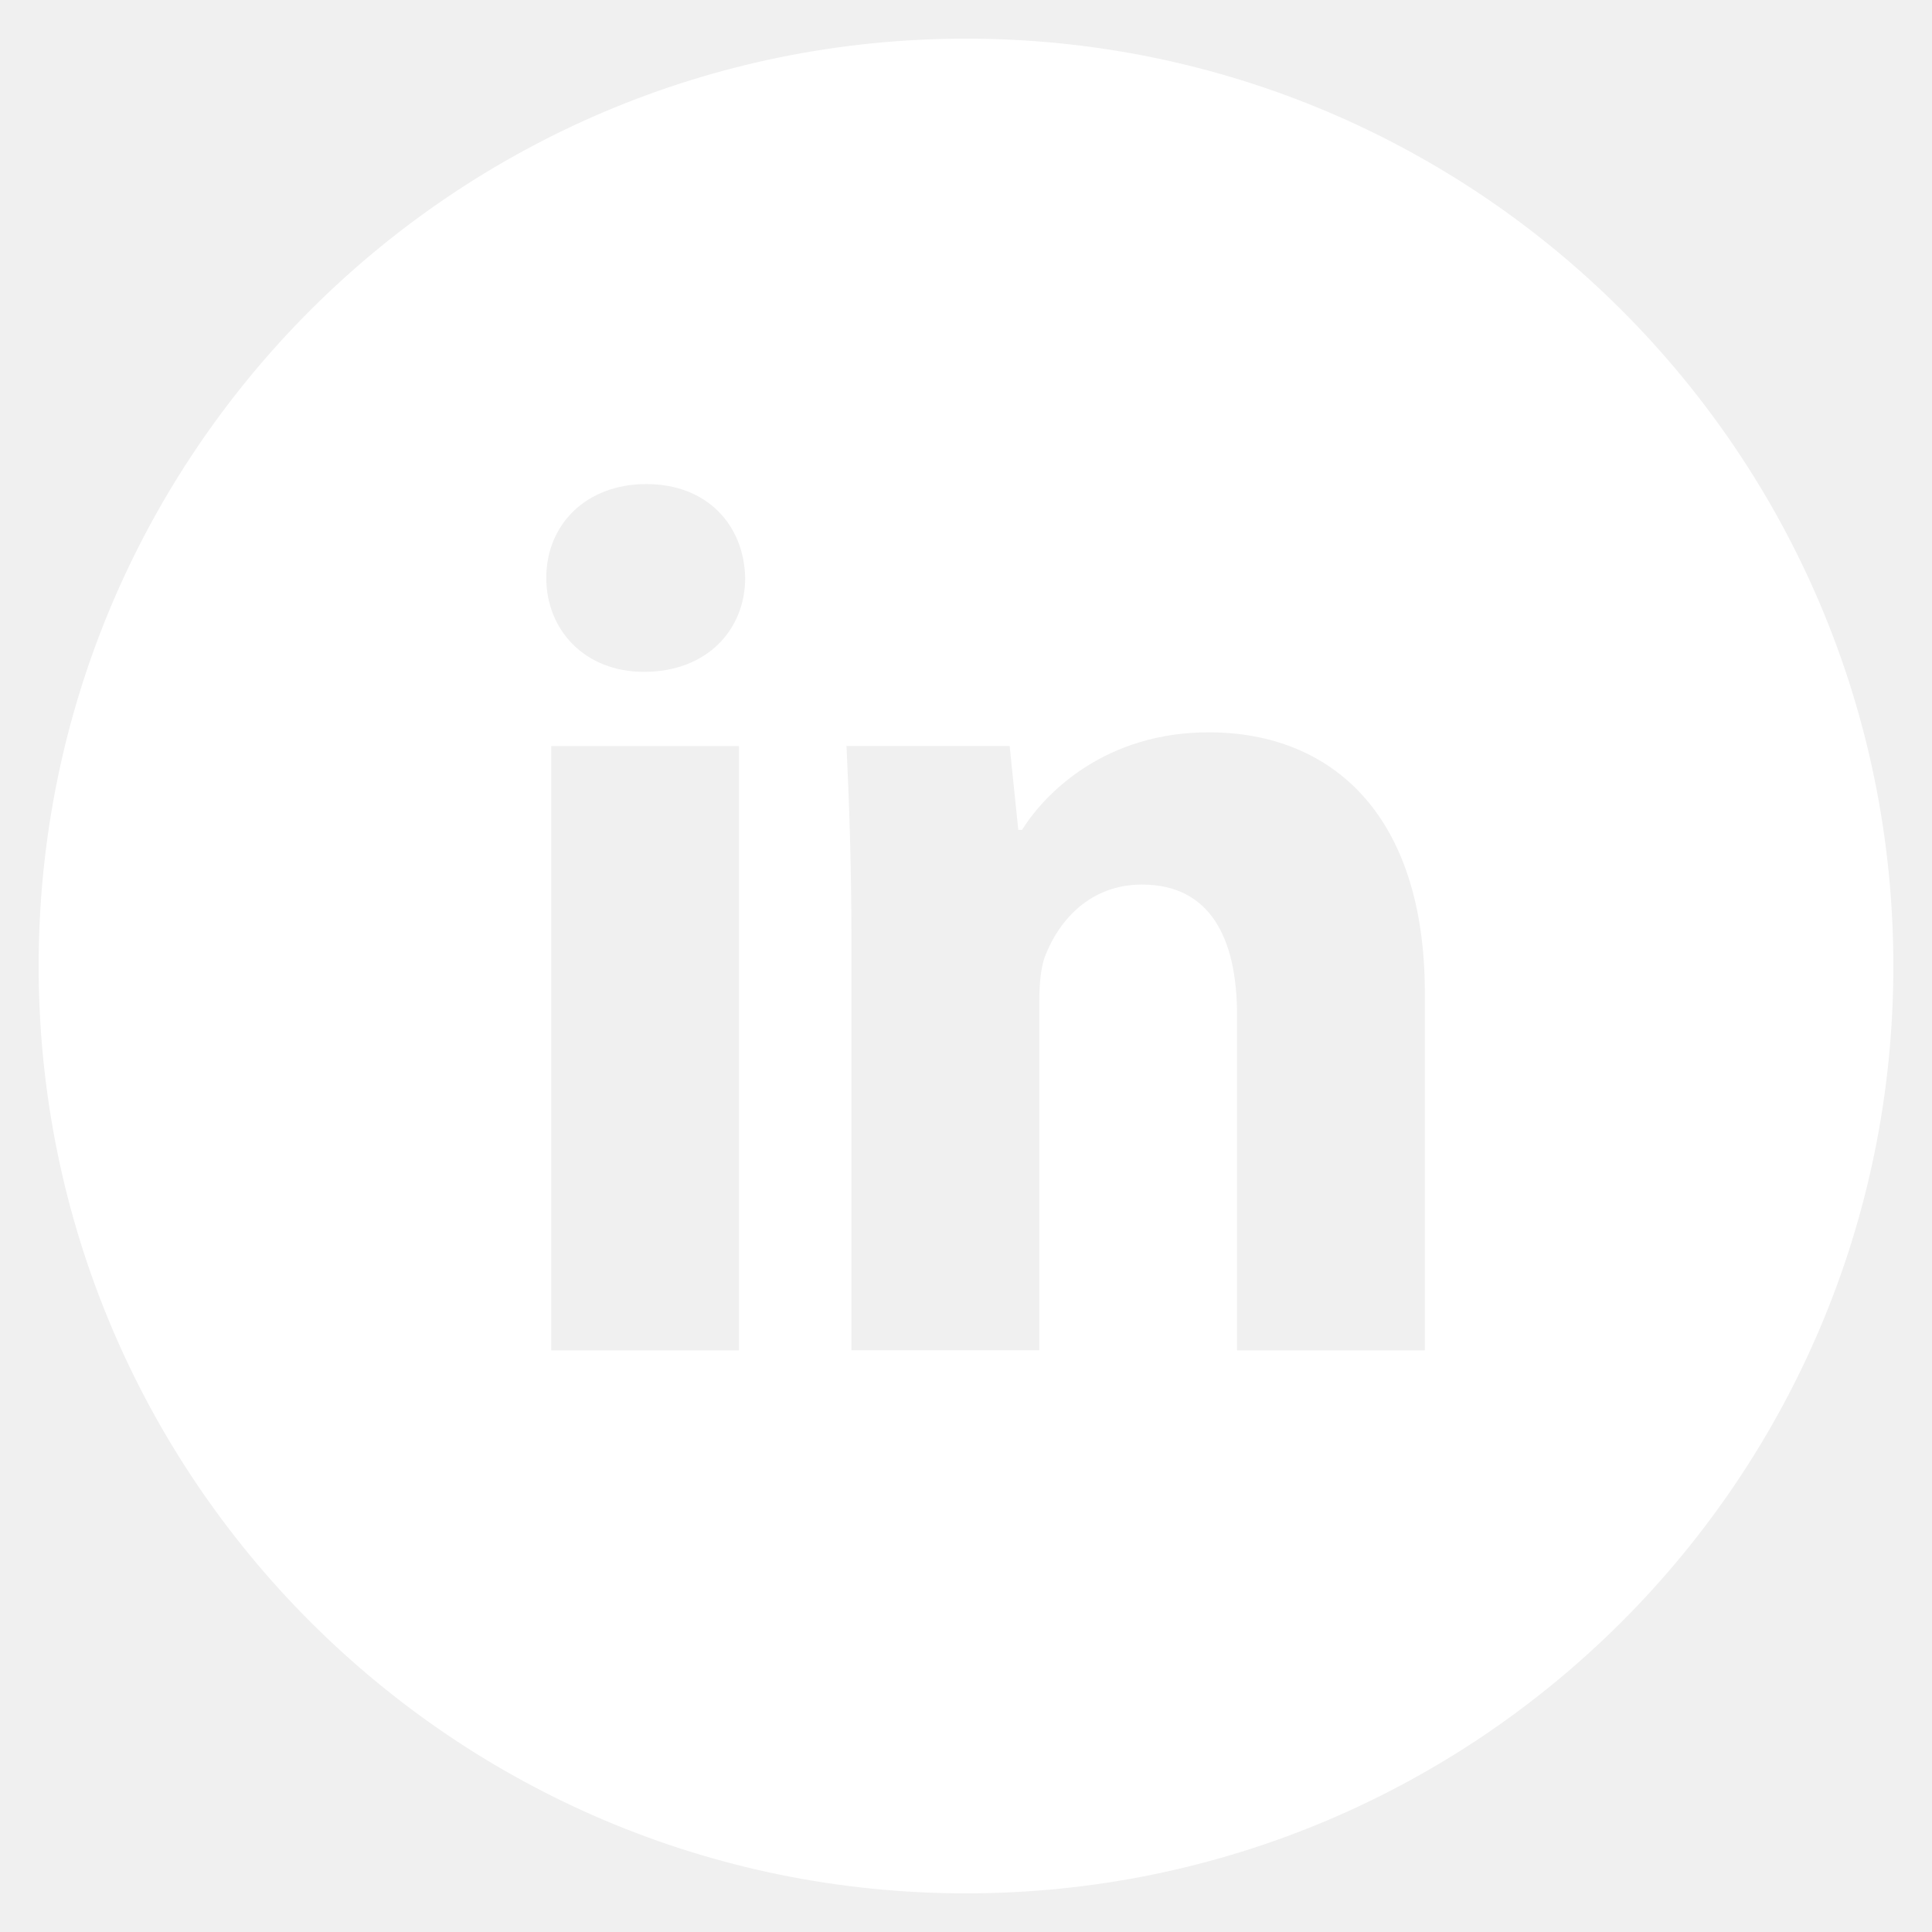
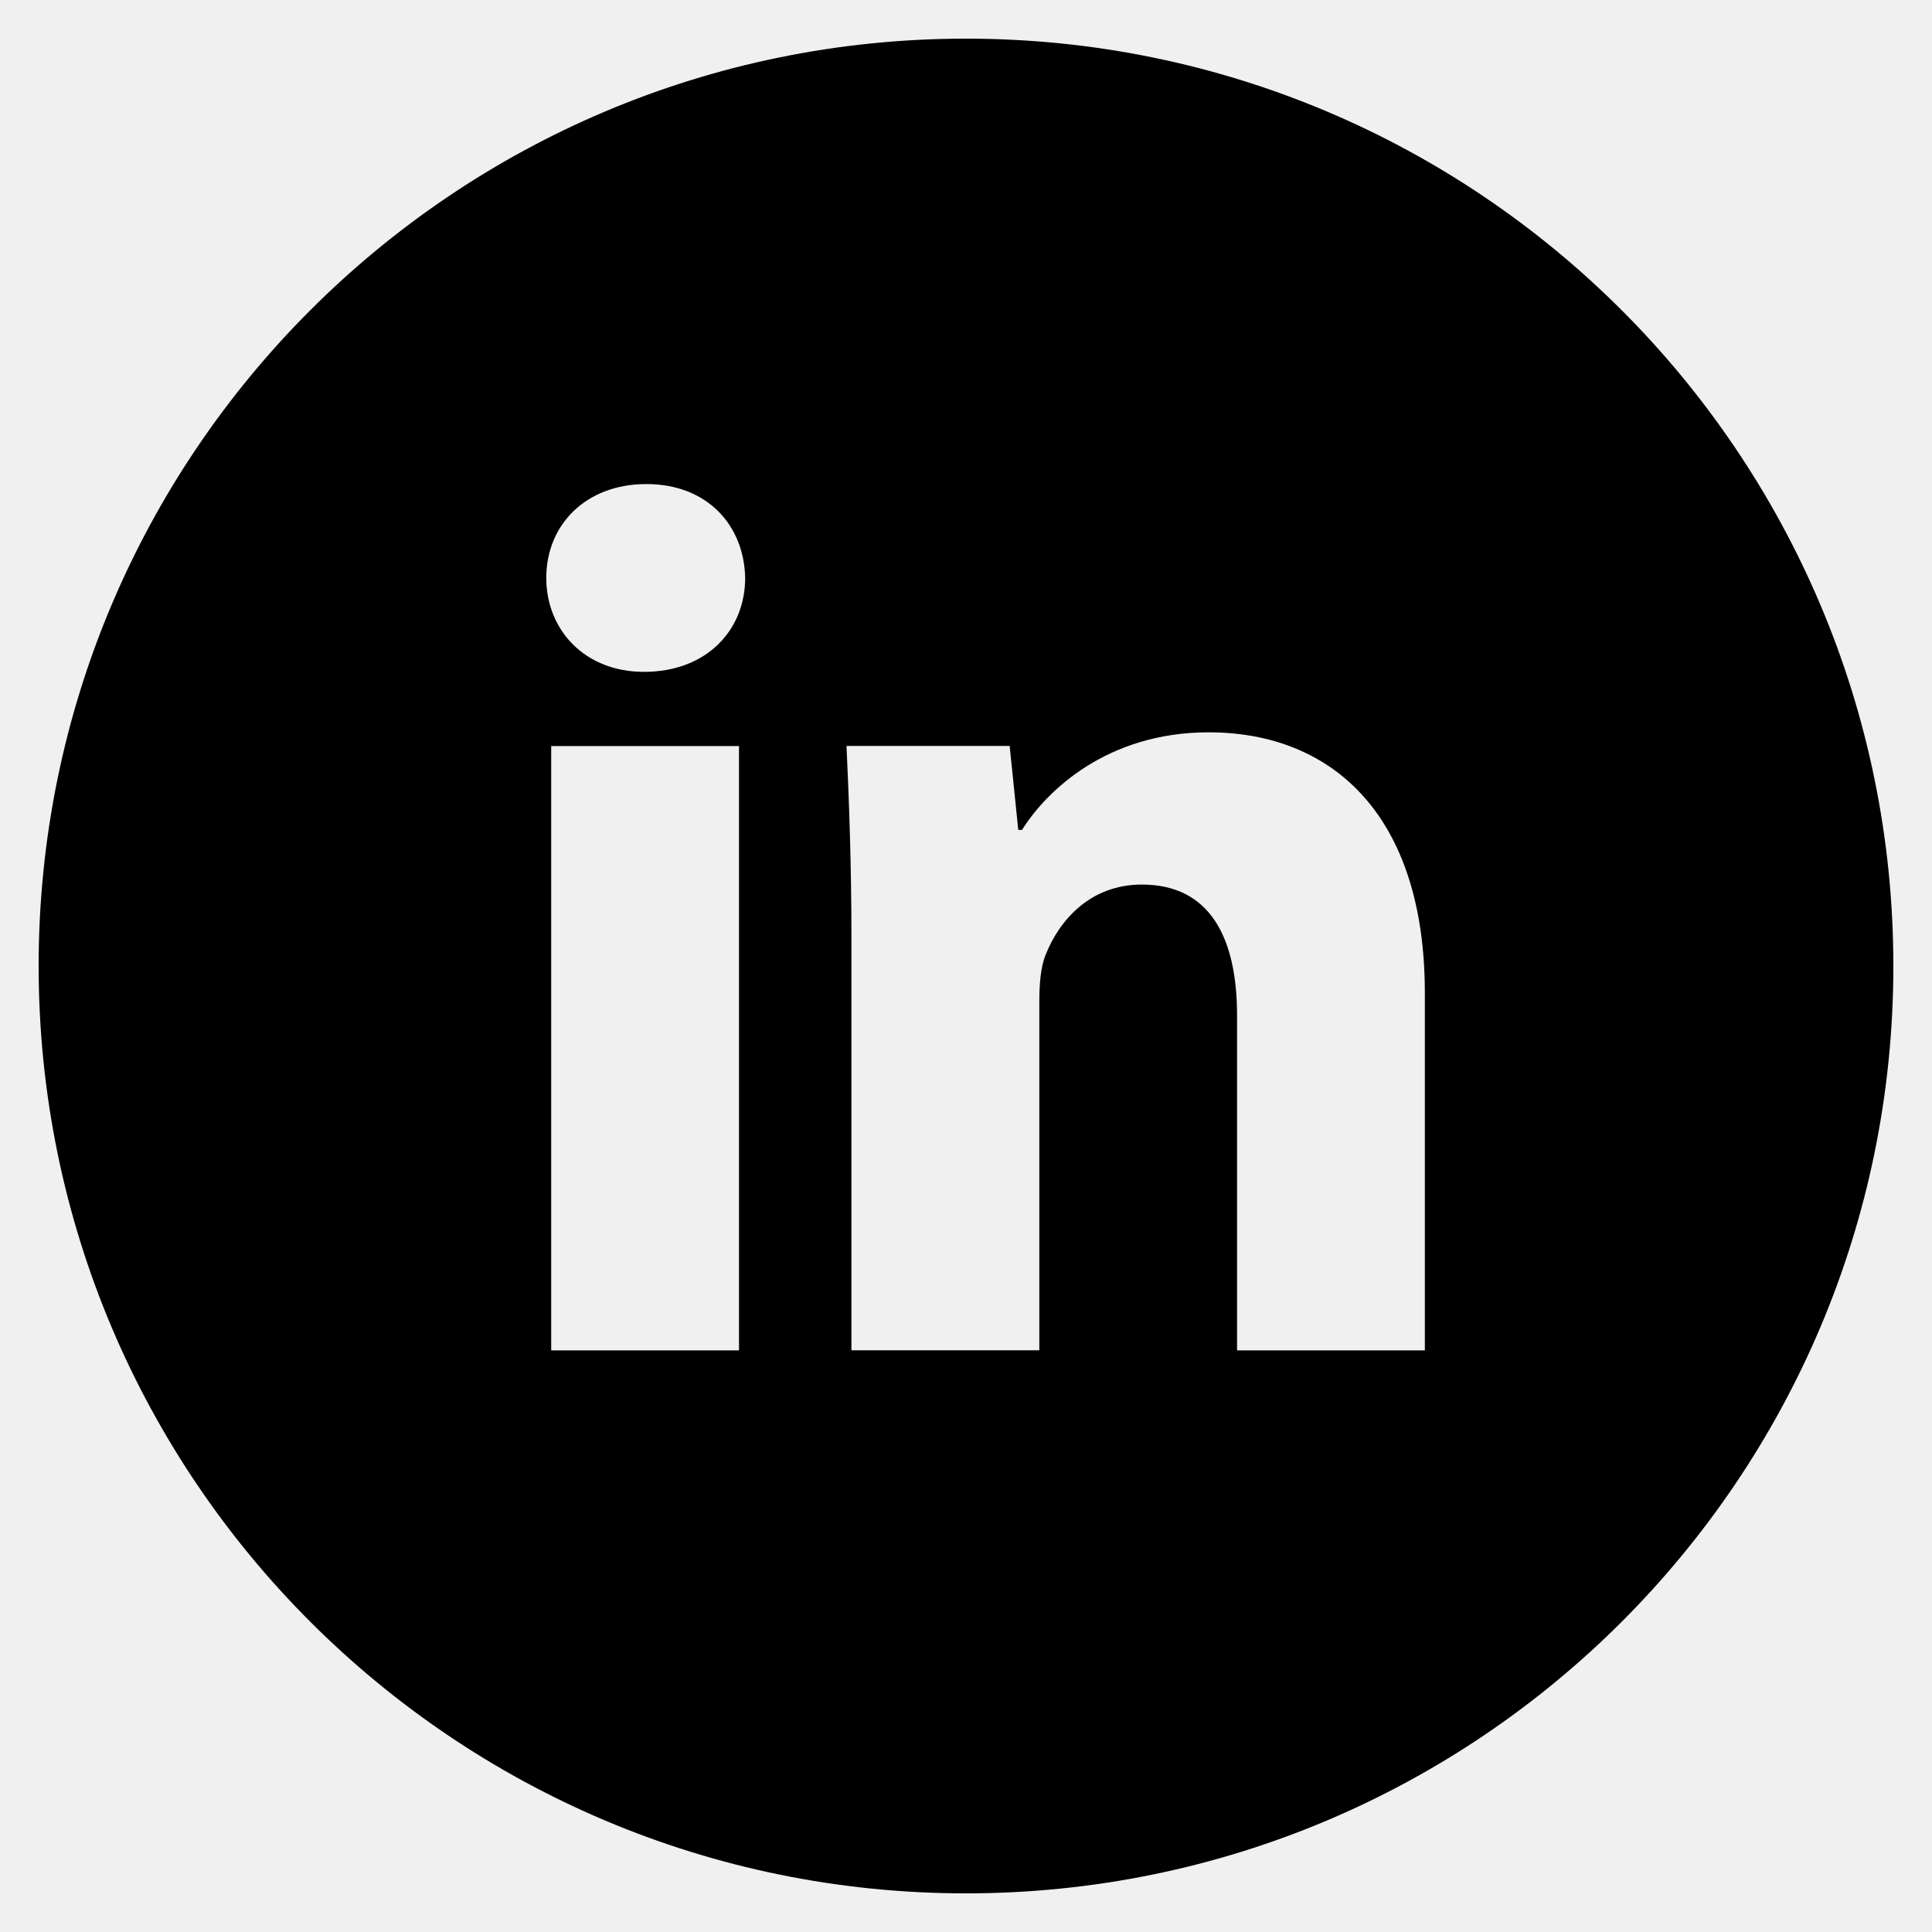
<svg xmlns="http://www.w3.org/2000/svg" version="1.1" width="640" height="640" viewBox="0 0 640 640">
  <g id="icomoon-ignore">
</g>
-   <path fill="#fff" d="M320 12.8c-169.664 0-307.2 137.536-307.2 307.2s137.536 307.2 307.2 307.2 307.2-137.536 307.2-307.2-137.536-307.2-307.2-307.2zM244.8 447.328h-62.208v-200.192h62.208v200.192zM213.312 222.56c-19.648 0-32.352-13.92-32.352-31.136 0-17.568 13.088-31.072 33.152-31.072s32.352 13.504 32.736 31.072c0 17.216-12.672 31.136-33.536 31.136zM472 447.328h-62.208v-110.944c0-25.824-9.024-43.36-31.52-43.36-17.184 0-27.392 11.872-31.904 23.296-1.664 4.064-2.080 9.824-2.080 15.552v115.424h-62.24v-136.32c0-24.992-0.8-45.888-1.632-63.872h54.048l2.848 27.808h1.248c8.192-13.056 28.256-32.32 61.824-32.32 40.928 0 71.616 27.424 71.616 86.368v118.368z" />
+   <path fill="#000" d="M320 12.8c-169.664 0-307.2 137.536-307.2 307.2s137.536 307.2 307.2 307.2 307.2-137.536 307.2-307.2-137.536-307.2-307.2-307.2zM244.8 447.328h-62.208v-200.192h62.208v200.192zM213.312 222.56c-19.648 0-32.352-13.92-32.352-31.136 0-17.568 13.088-31.072 33.152-31.072s32.352 13.504 32.736 31.072c0 17.216-12.672 31.136-33.536 31.136zM472 447.328h-62.208v-110.944c0-25.824-9.024-43.36-31.52-43.36-17.184 0-27.392 11.872-31.904 23.296-1.664 4.064-2.080 9.824-2.080 15.552v115.424h-62.24v-136.32c0-24.992-0.8-45.888-1.632-63.872h54.048l2.848 27.808h1.248c8.192-13.056 28.256-32.32 61.824-32.32 40.928 0 71.616 27.424 71.616 86.368v118.368z" />
</svg>
